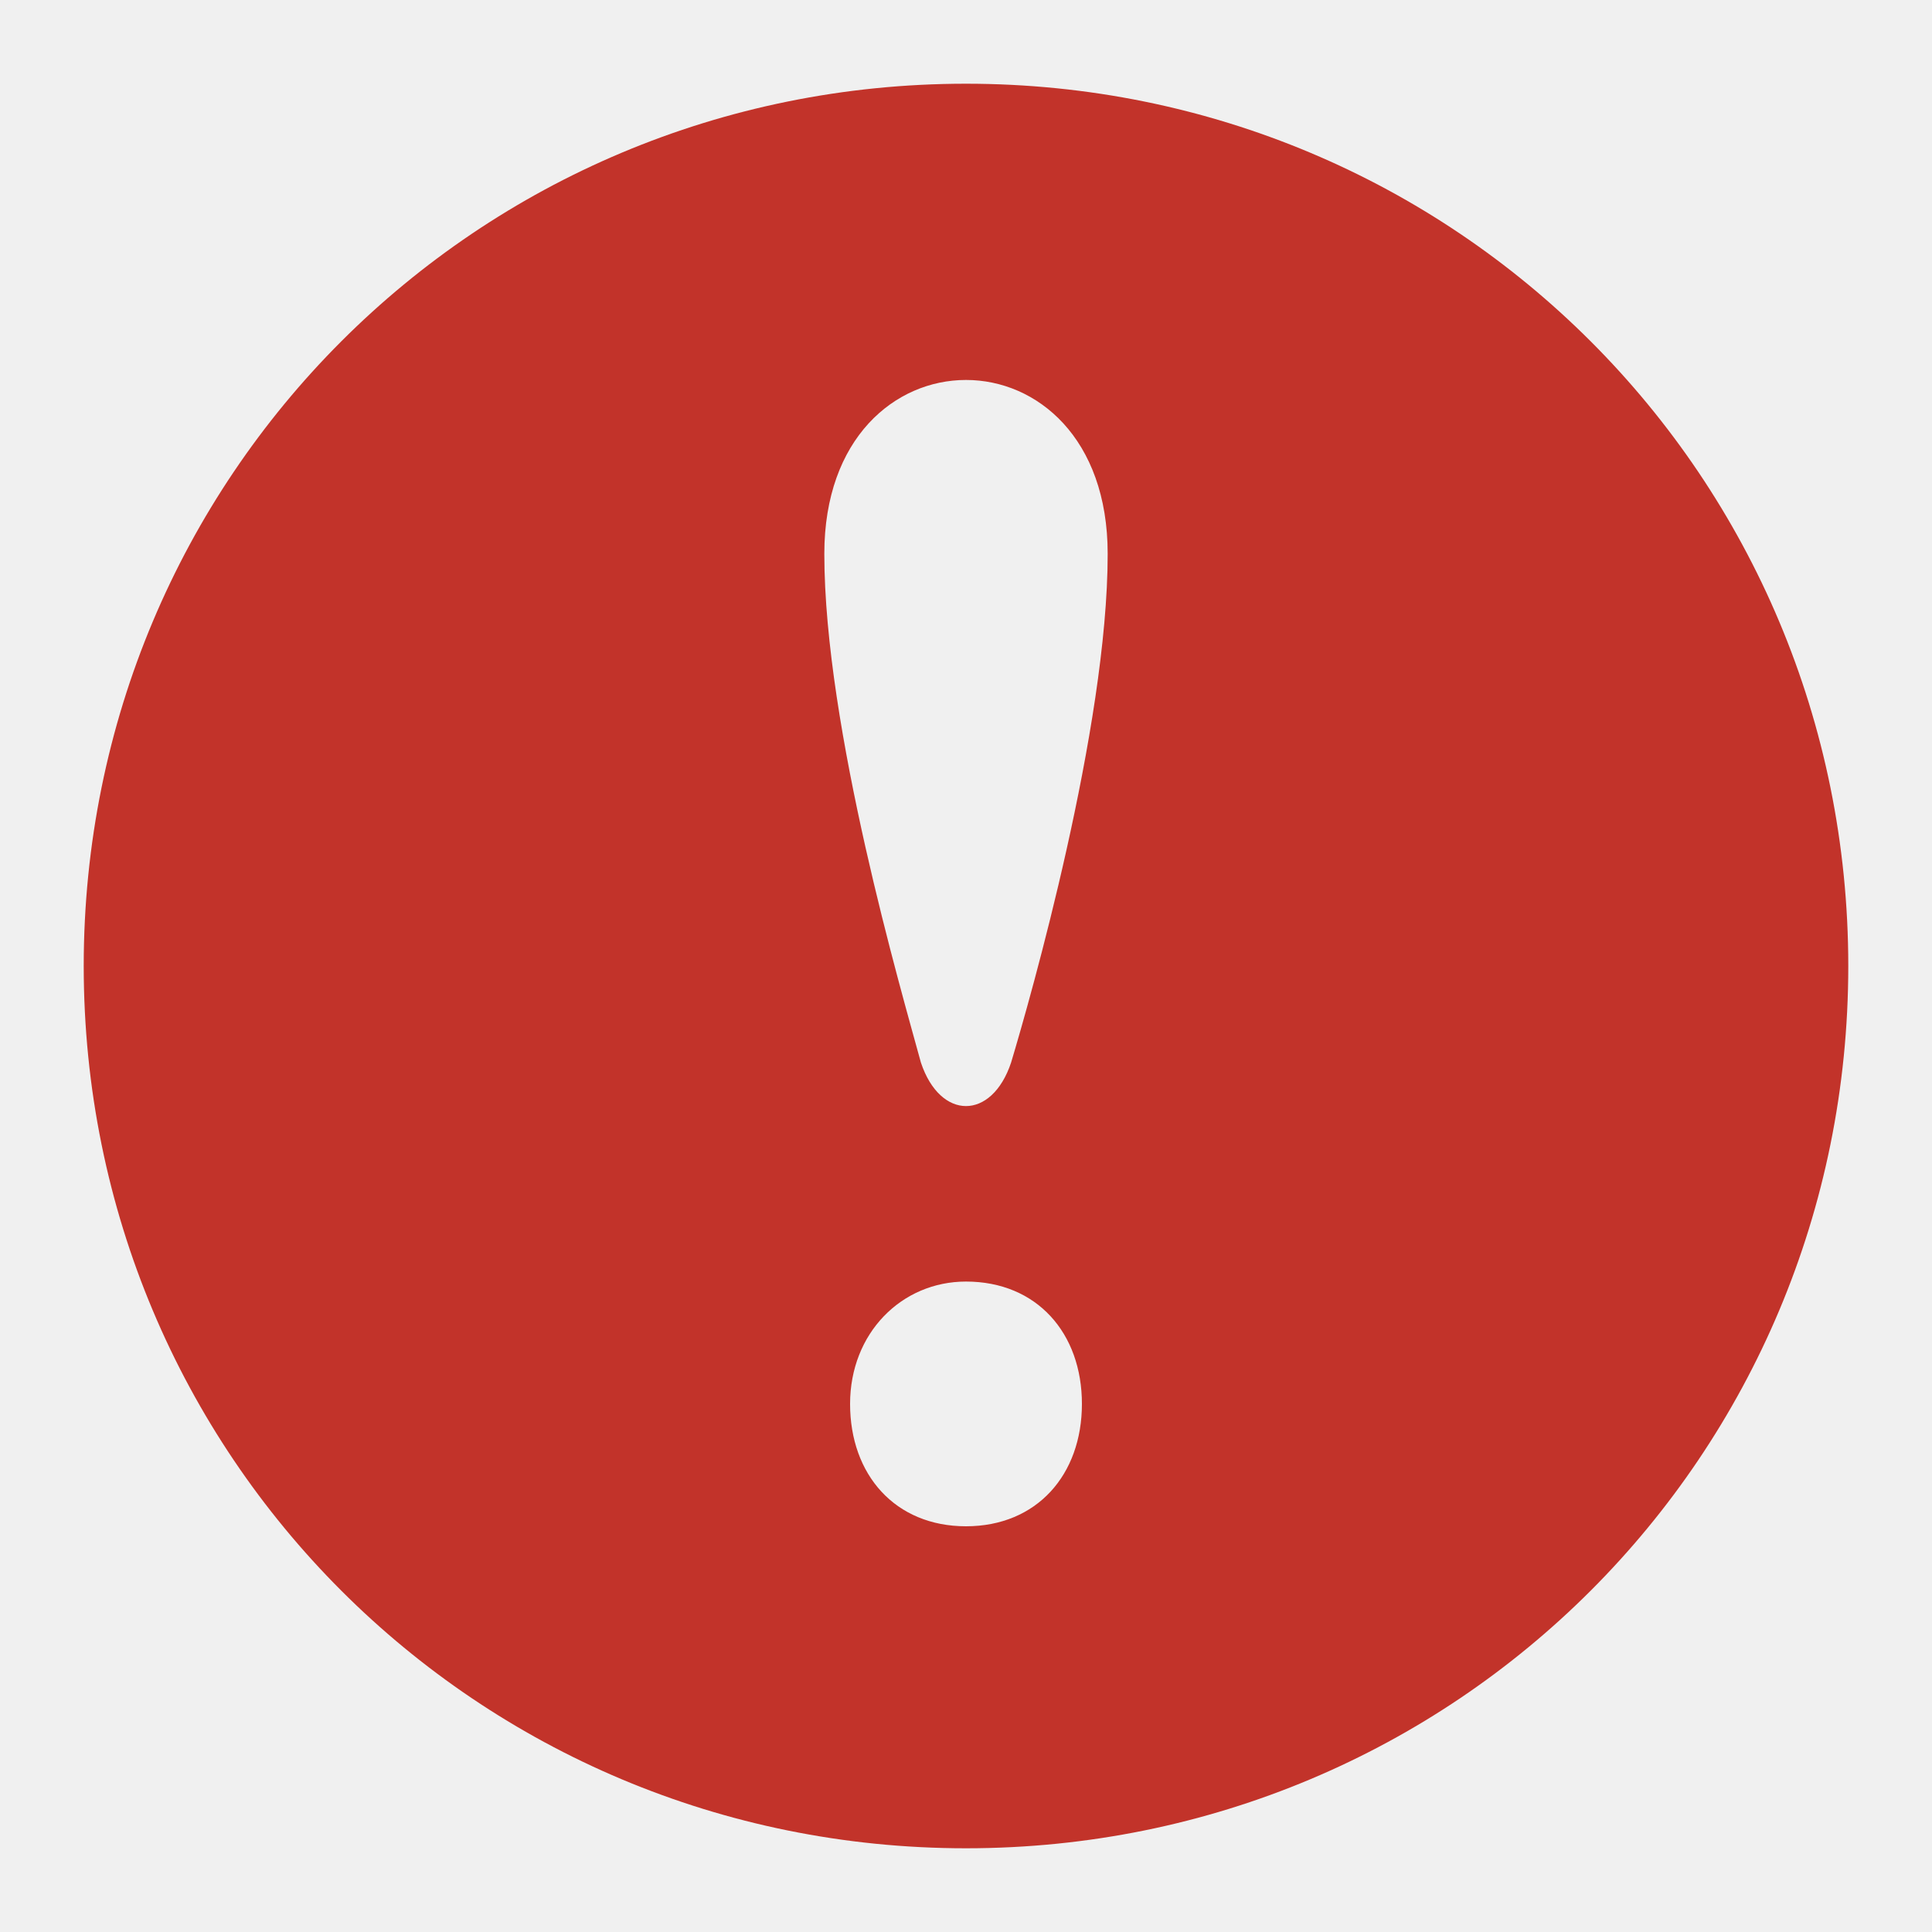
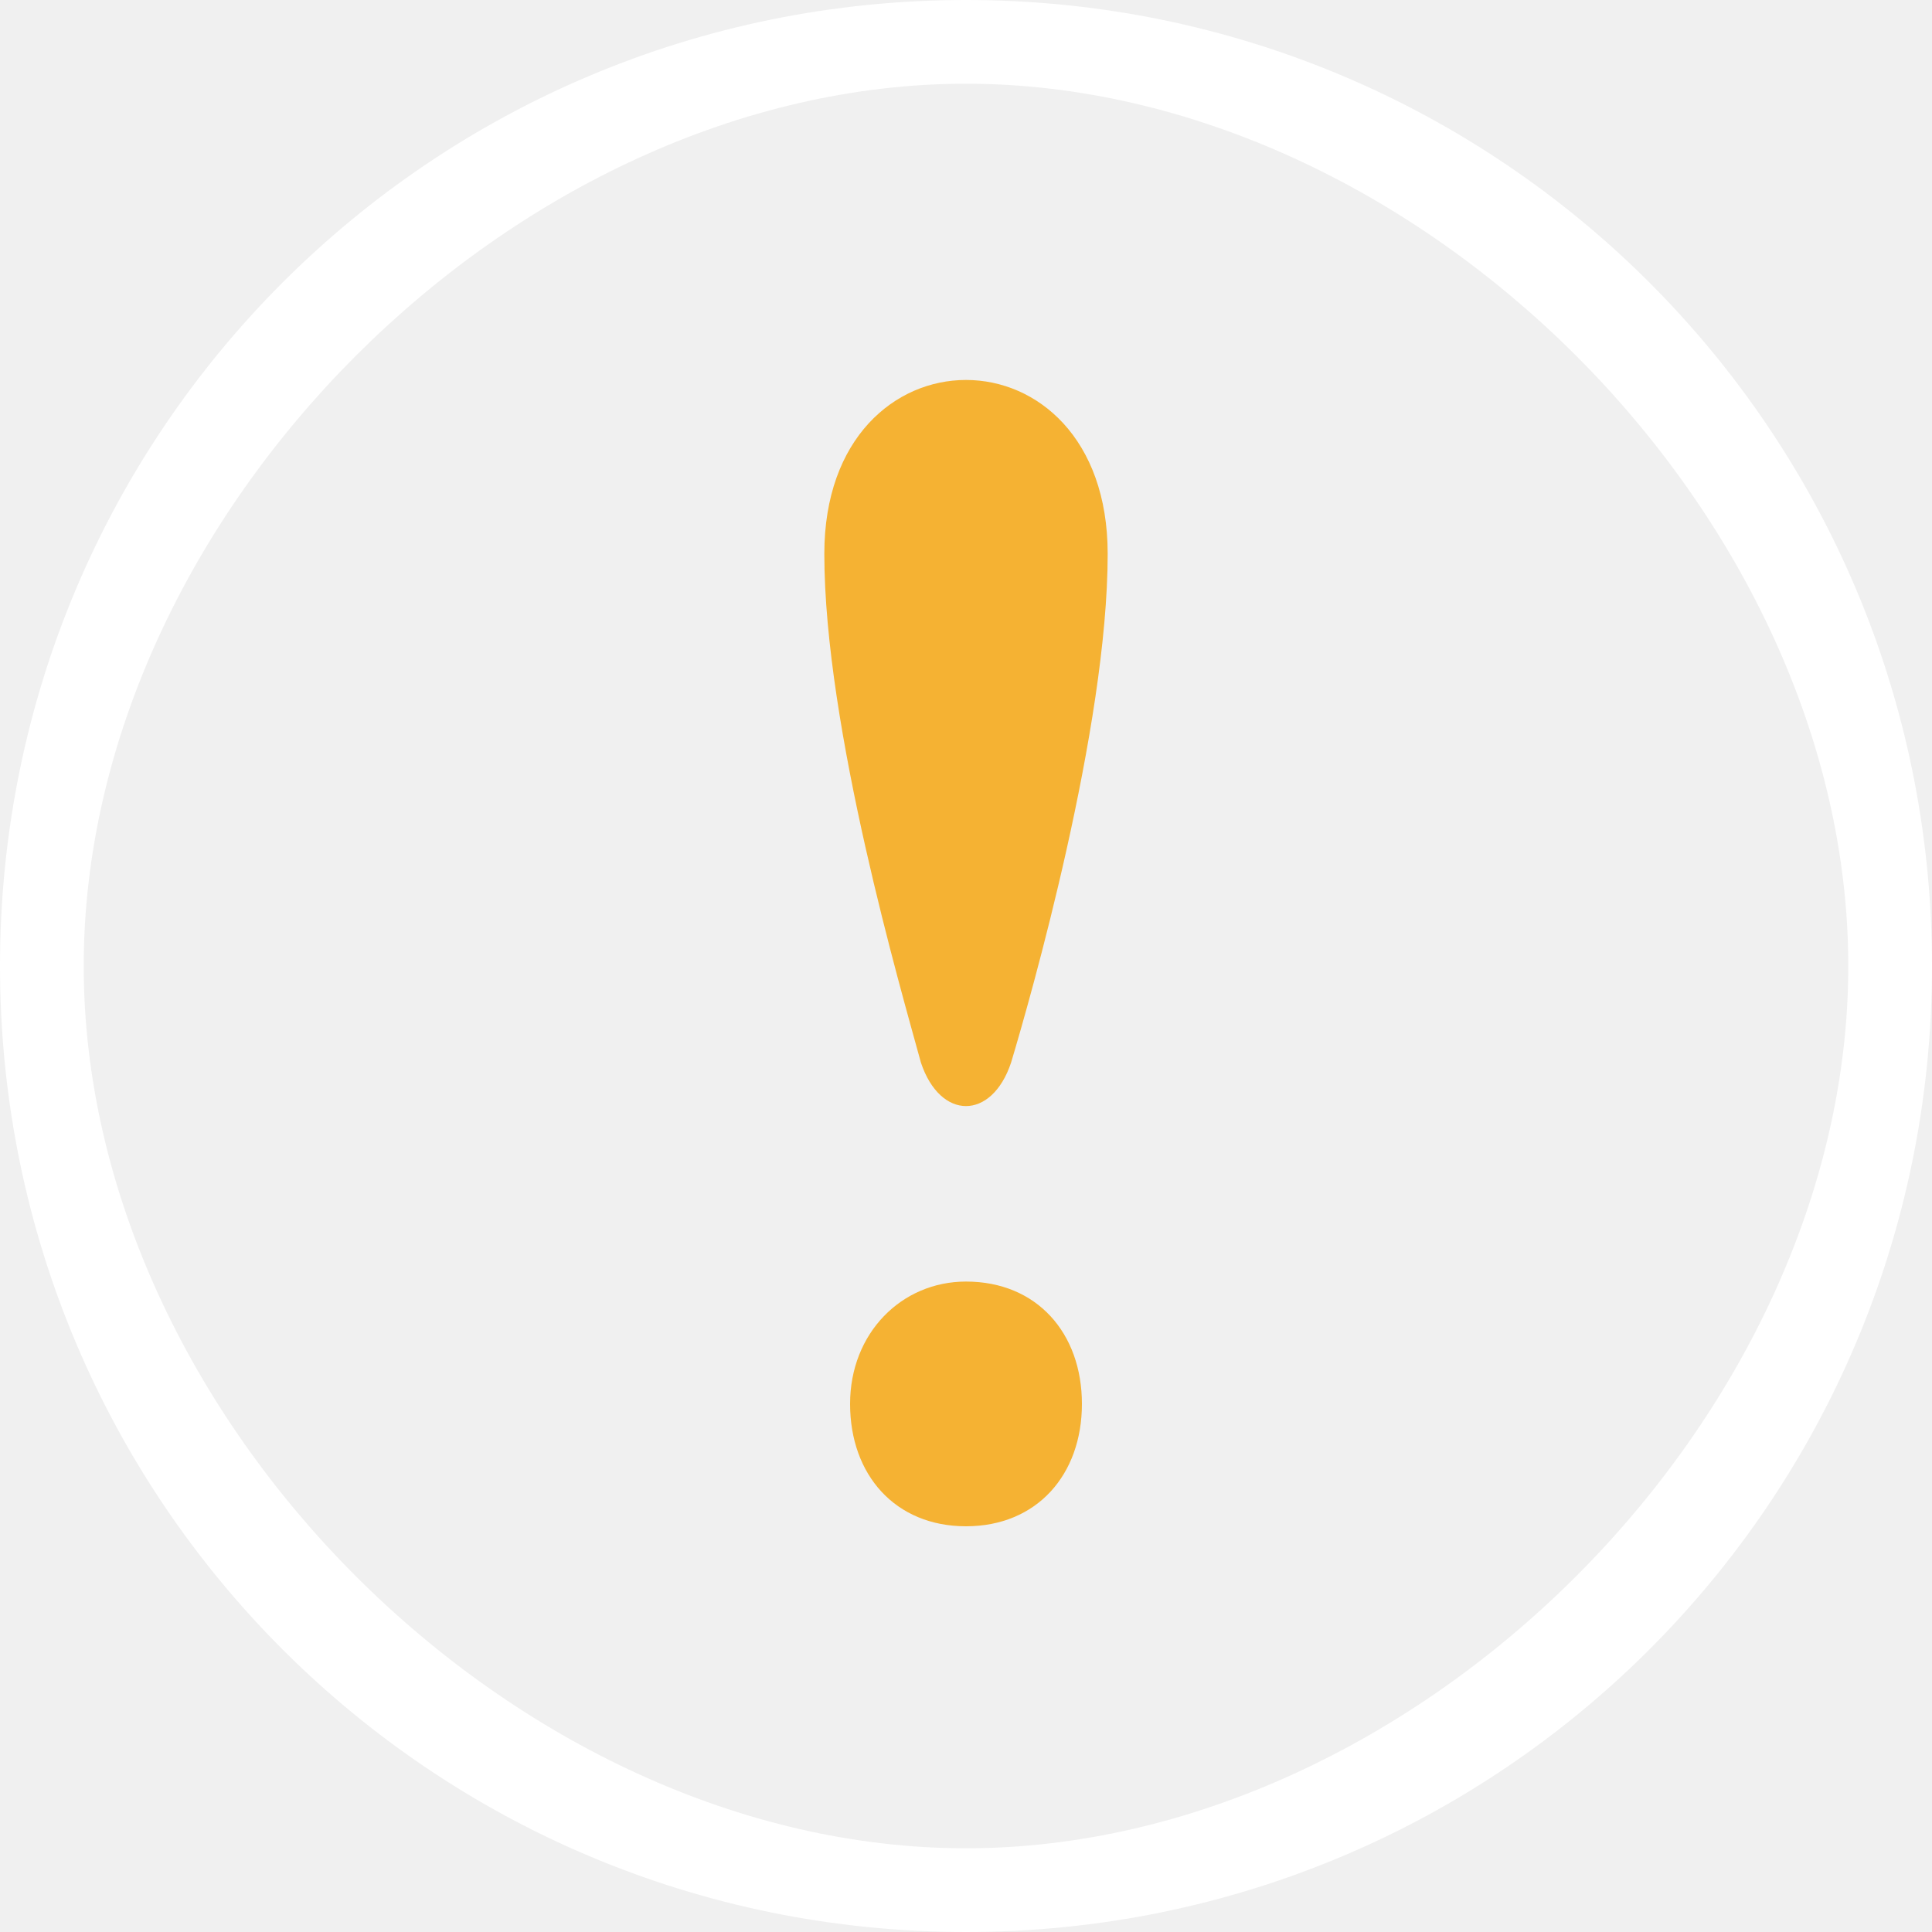
- <svg xmlns="http://www.w3.org/2000/svg" version="1.1" id="Layer_1" x="0px" y="0px" viewBox="0 0 30 30" style="enable-background:new 0 0 30 30;" xml:space="preserve">
+ <svg xmlns="http://www.w3.org/2000/svg" version="1.1" id="Layer_1" x="0px" y="0px" viewBox="-34 136 30 30" style="enable-background:new -34 136 30 30;" xml:space="preserve">
  <style type="text/css">
- 	.st0{fill:#C2332A;}
+ 	.st0{fill:#F5B233;}
+ 	.st1{fill:#FFFFFF;}
</style>
  <g>
-     <path class="st0" d="M15,1.3C7.4,1.3,1.3,7.4,1.3,15S7.4,28.7,15,28.7S28.7,22.6,28.7,15S22.6,1.3,15,1.3z M15,23.7   c-1.1,0-1.8-0.8-1.8-1.9c0-1.1,0.8-1.9,1.8-1.9c1.1,0,1.8,0.8,1.8,1.9C16.8,22.9,16.1,23.7,15,23.7z M15.7,16.5   c-0.3,0.9-1.1,0.9-1.4,0c-0.3-1.1-1.5-5.2-1.5-7.9c0-3.6,4.4-3.6,4.4,0C17.2,11.3,16,15.5,15.7,16.5z" />
+     <path class="st0" d="M-19,159.7c-1.1,0-1.8-0.8-1.8-1.9c0-1.1,0.8-1.9,1.8-1.9c1.1,0,1.8,0.8,1.8,1.9   C-17.2,158.9-17.9,159.7-19,159.7z M-18.3,152.5c-0.3,0.9-1.1,0.9-1.4,0c-0.3-1.1-1.5-5.2-1.5-7.9c0-3.6,4.4-3.6,4.4,0   C-16.8,147.3-18,151.5-18.3,152.5z" />
  </g>
+   <path class="st1" d="M-19,136c-8.3,0-15,6.7-15,15s6.7,15,15,15s15-6.7,15-15S-10.7,136-19,136z M-19,164.7c-7,0-13.7-6.7-13.7-13.7  s6.7-13.7,13.7-13.7S-5.3,144-5.3,151S-12,164.7-19,164.7z" />
</svg>
